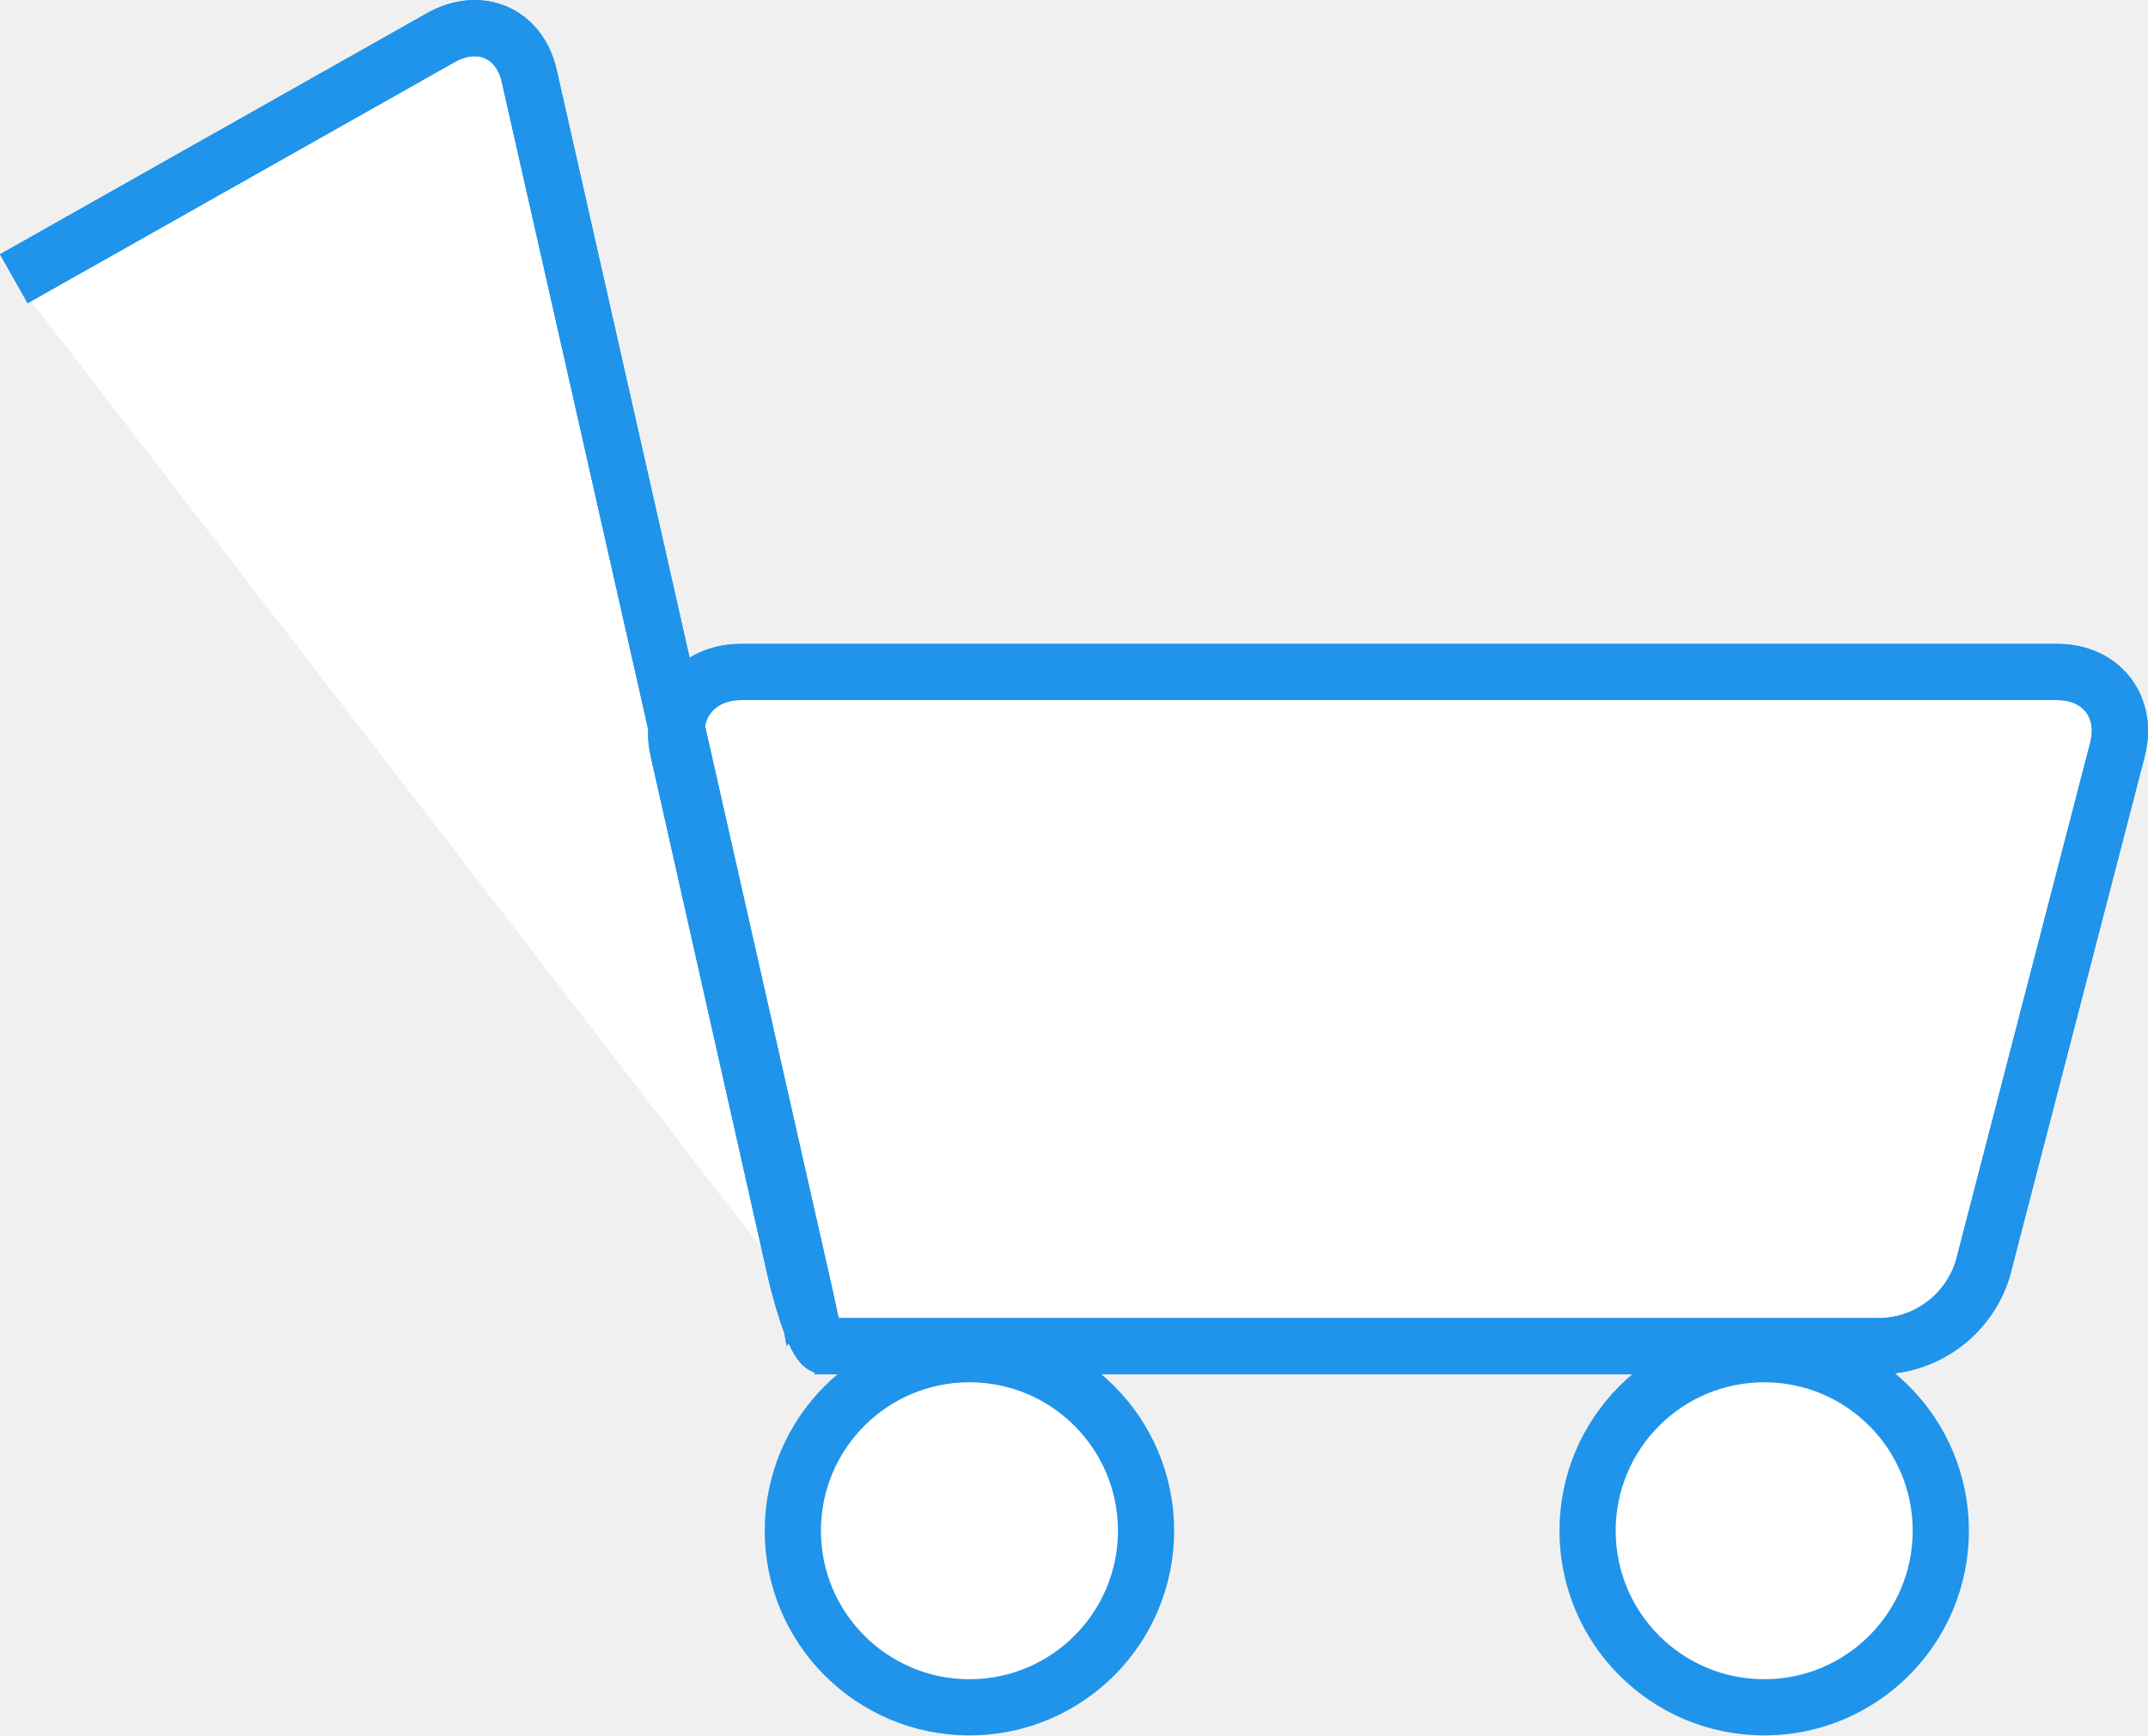
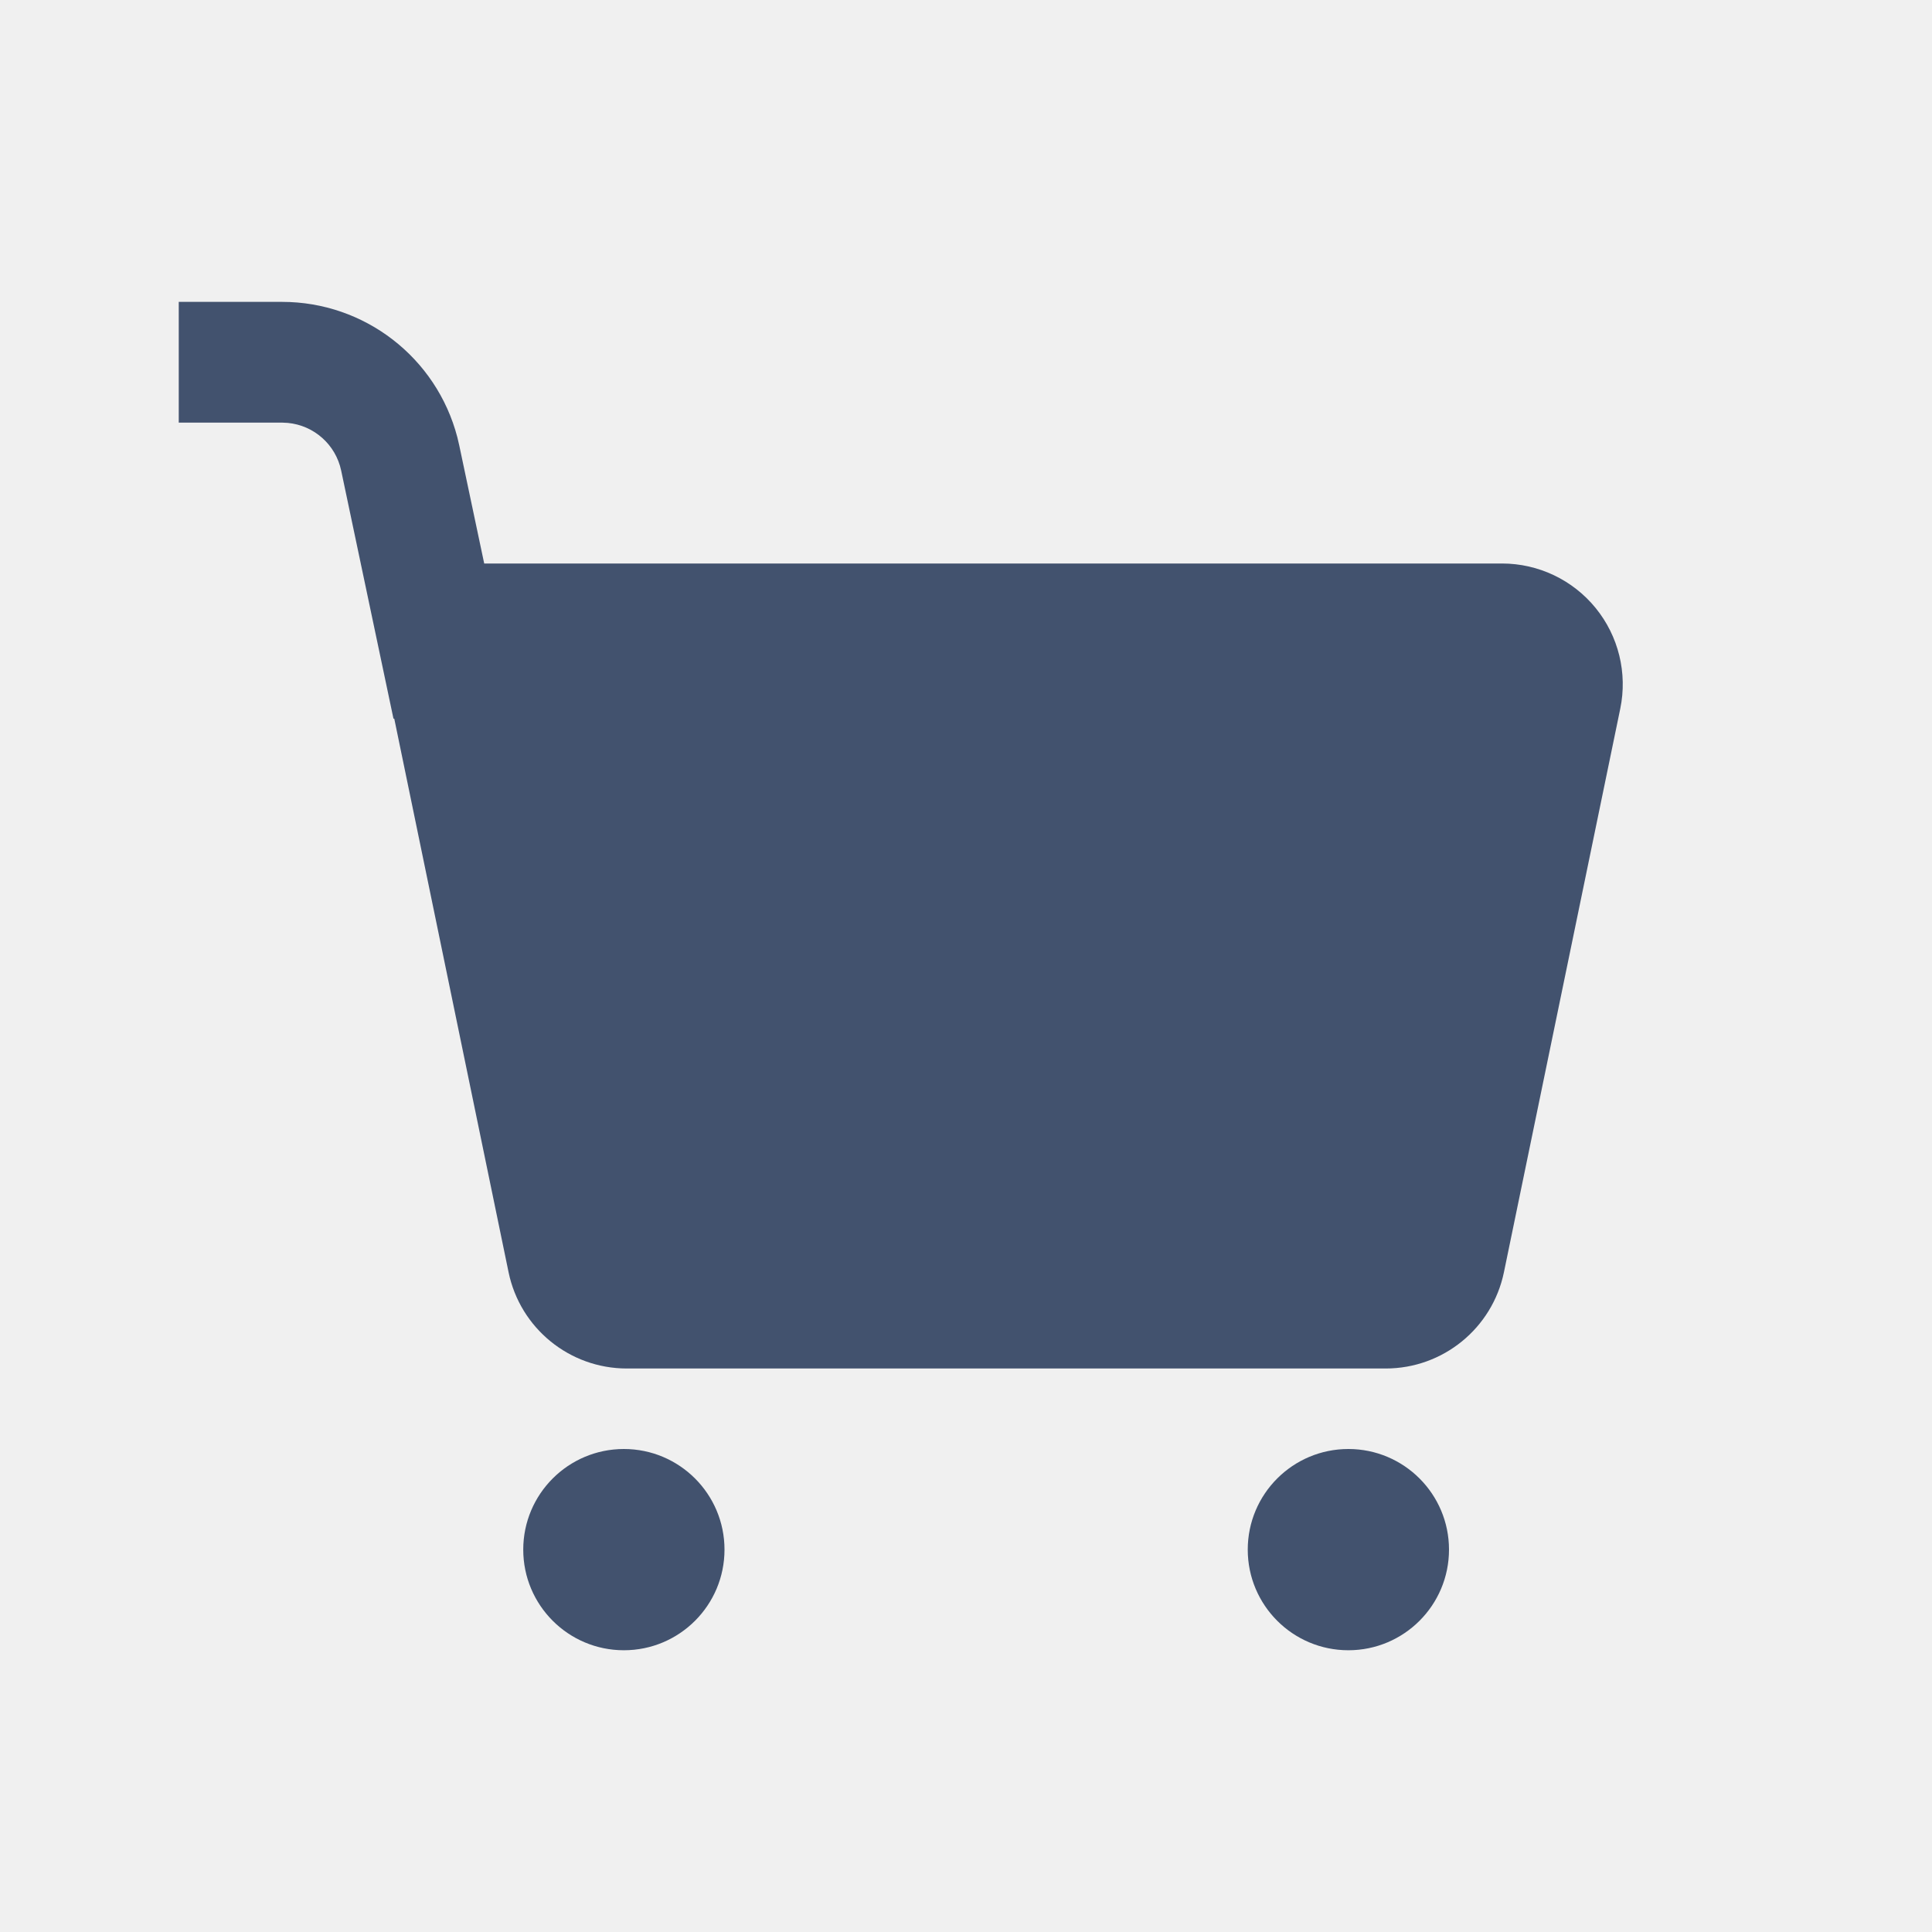
- <svg xmlns="http://www.w3.org/2000/svg" viewBox="0 0 267.57 216.23">
-   <defs>
-     <style>.cls-1{fill:#fff;}.cls-1,.cls-2{stroke:#1f94ea;stroke-miterlimit:10;stroke-width:7px;}.cls-2{fill:none;}</style>
-   </defs>
-   <g id="图层_2" data-name="图层 2">
-     <g id="图层_1-2" data-name="图层 1">
-       <g id="图层_2-2" data-name="图层 2">
-         <g id="图层_1-2-2" data-name="图层 1-2">
-           <circle class="cls-1" cx="120.76" cy="190.73" r="22" />
-           <circle class="cls-1" cx="219.76" cy="190.73" r="22" />
-           <path class="cls-1" d="M104.26,167.73h-1.54c-.84,0-2.53-4.39-3.74-9.76L84.47,93.48c-1.21-5.36,2.3-9.75,7.8-9.75h164c5.5,0,8.87,4.35,7.49,9.68L247,158.05a13.63,13.63,0,0,1-12.5,9.68h-133c.13,0-.75-4.39-2-9.76L65.93,9.48C64.72,4.12,59.81,2,55,4.64L1.72,34.73" />
-           <path class="cls-2" d="M104.26,167.73h-1.54c-.84,0-2.53-4.39-3.74-9.76L84.47,93.48c-1.21-5.36,2.3-9.75,7.8-9.75h164c5.5,0,8.87,4.35,7.49,9.68L247,158.05a13.63,13.63,0,0,1-12.5,9.68h-133c.13,0-.75-4.39-2-9.76L65.93,9.48C64.72,4.12,59.81,2,55,4.64L1.72,34.73" />
-         </g>
-       </g>
-     </g>
-   </g>
+ <svg xmlns="http://www.w3.org/2000/svg" t="1657636153643" class="icon" viewBox="0 0 1024 1024" version="1.1" p-id="5596" width="200" height="200">
+   <path d="M330.667 768a53.333 53.333 0 1 1 0 106.667 53.333 53.333 0 0 1 0-106.667z m384 0a53.333 53.333 0 1 1 0 106.667 53.333 53.333 0 0 1 0-106.667zM94.763 160h54.741a96 96 0 0 1 92.907 71.787l1.024 4.395L256.64 298.667 796.096 298.667a64 64 0 0 1 62.677 76.949l-61.653 298.667A64 64 0 0 1 734.443 725.333H332.224a64 64 0 0 1-62.677-51.051l-60.587-293.419-0.405 0.085-27.733-131.563a32 32 0 0 0-28.309-25.237l-2.987-0.149H94.741v-64h54.741z" p-id="5597" fill="#42526E" />
</svg>
